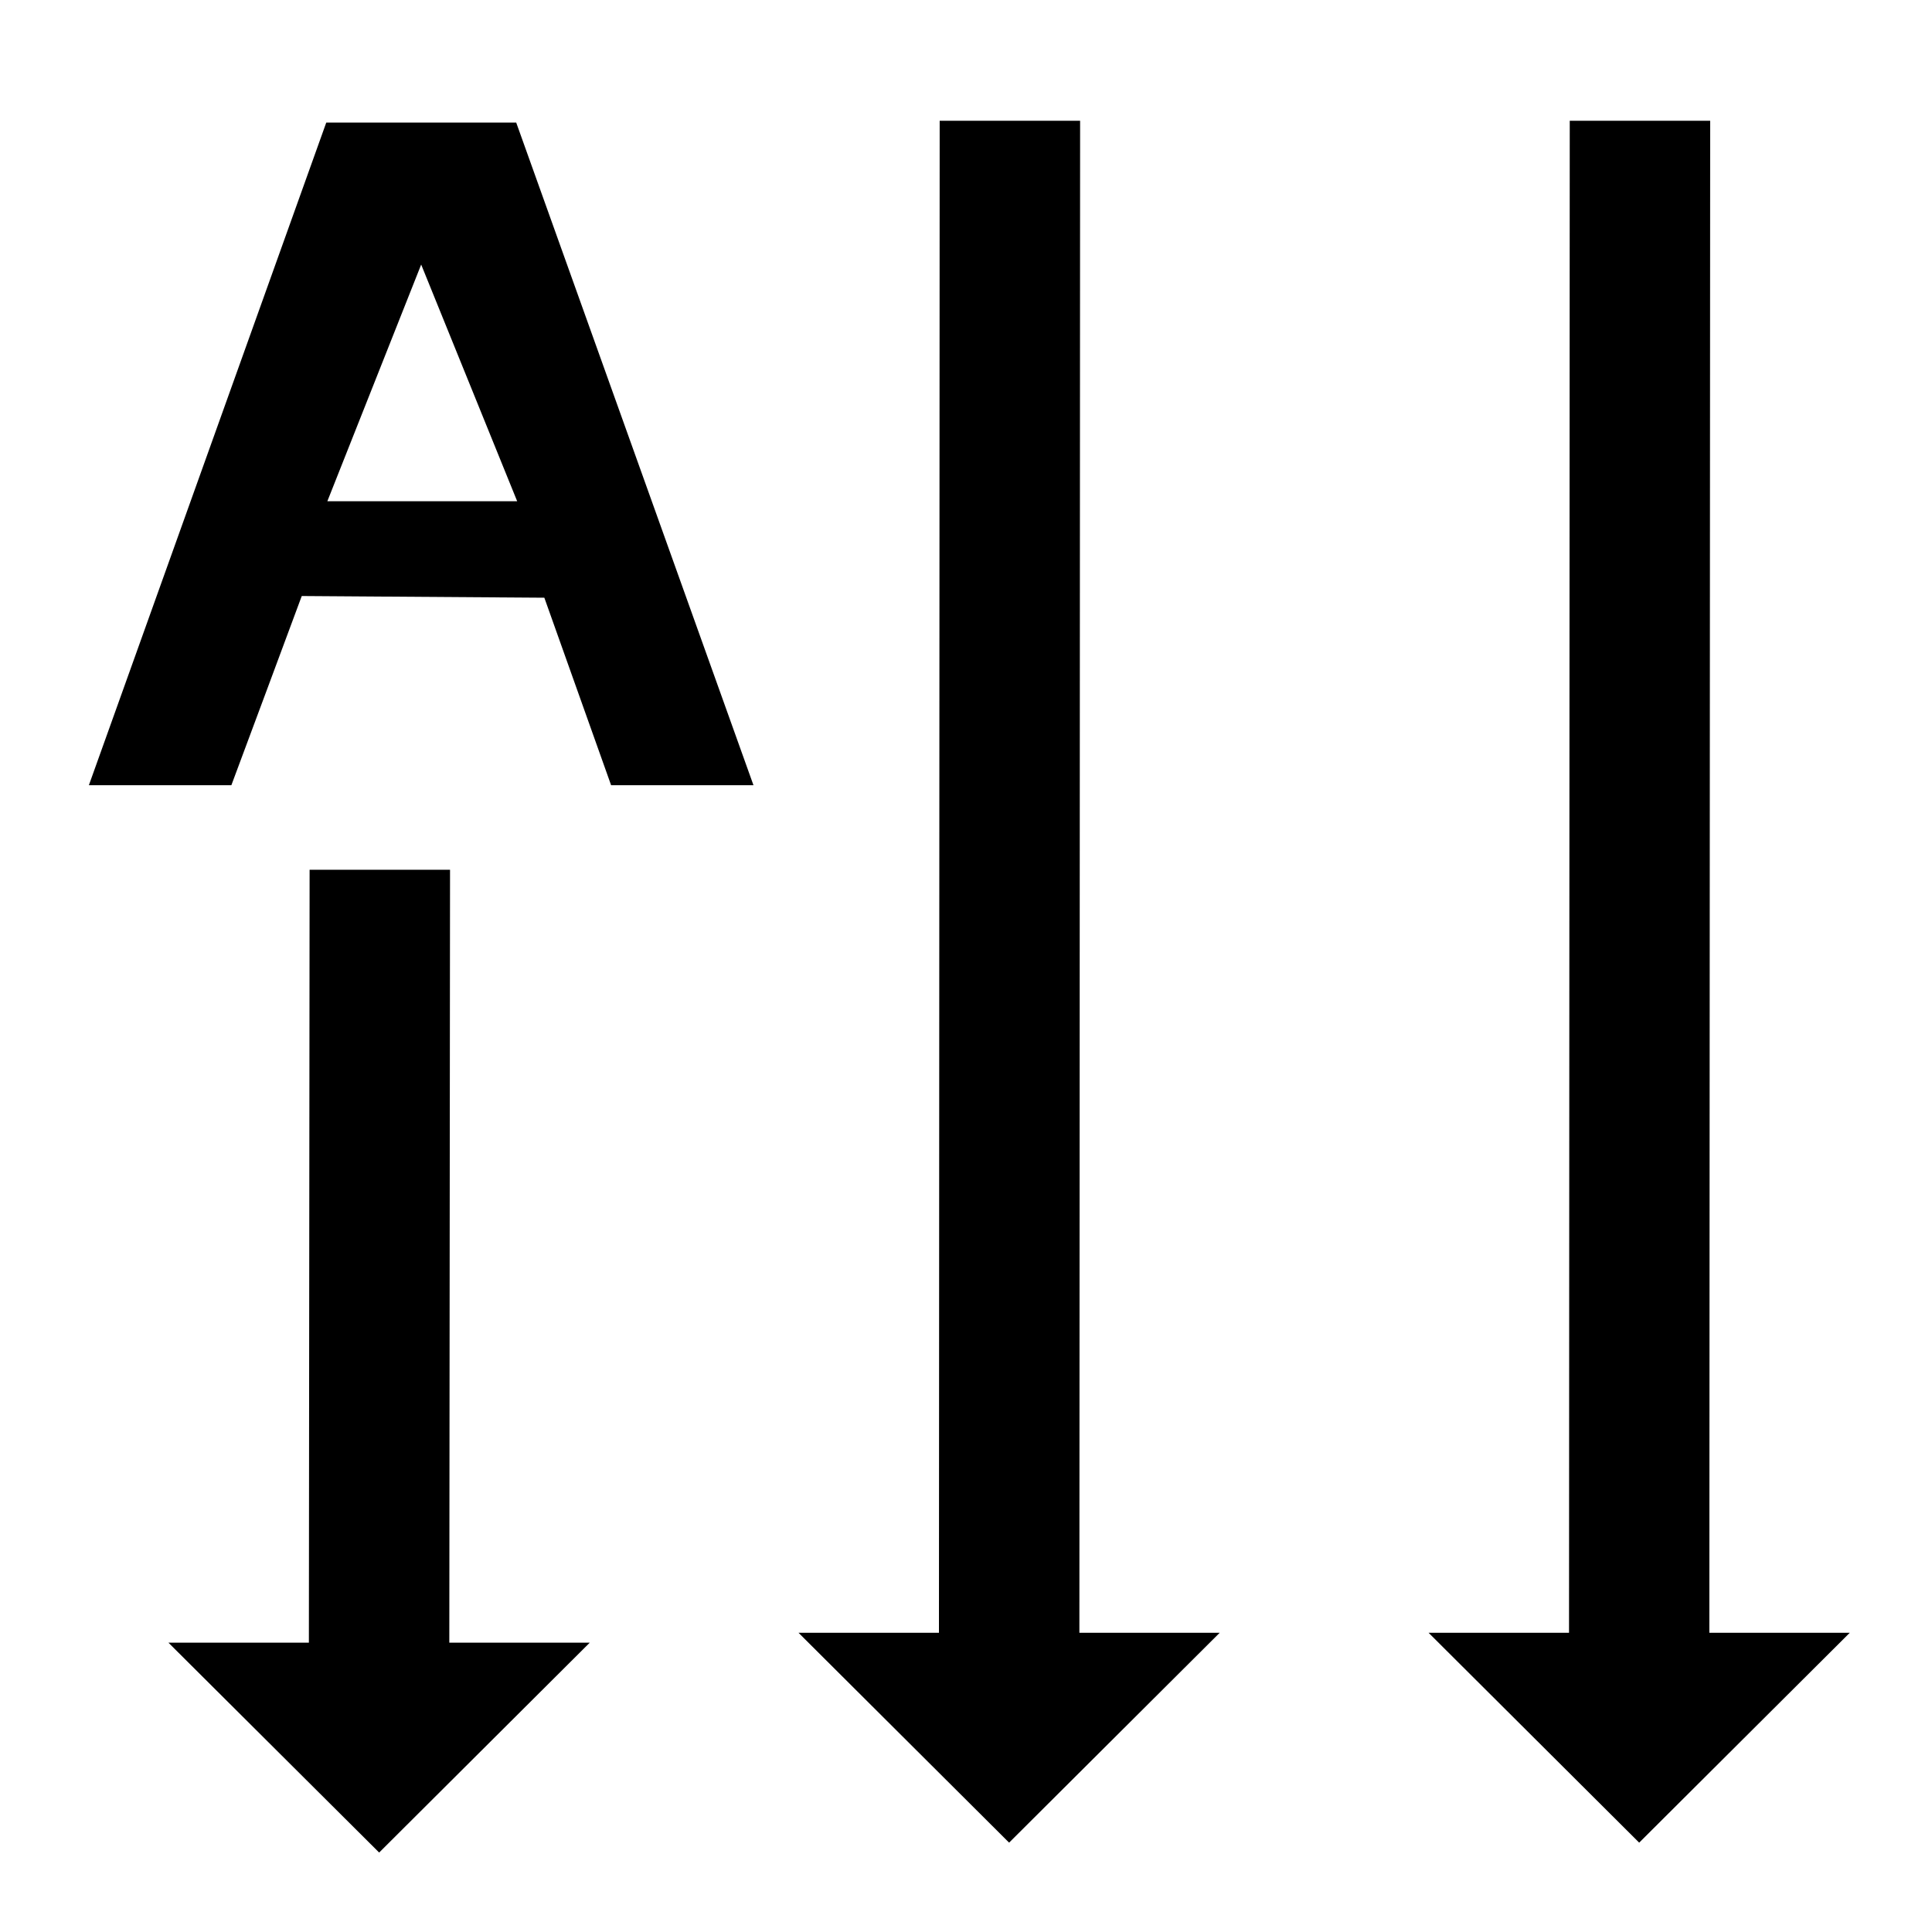
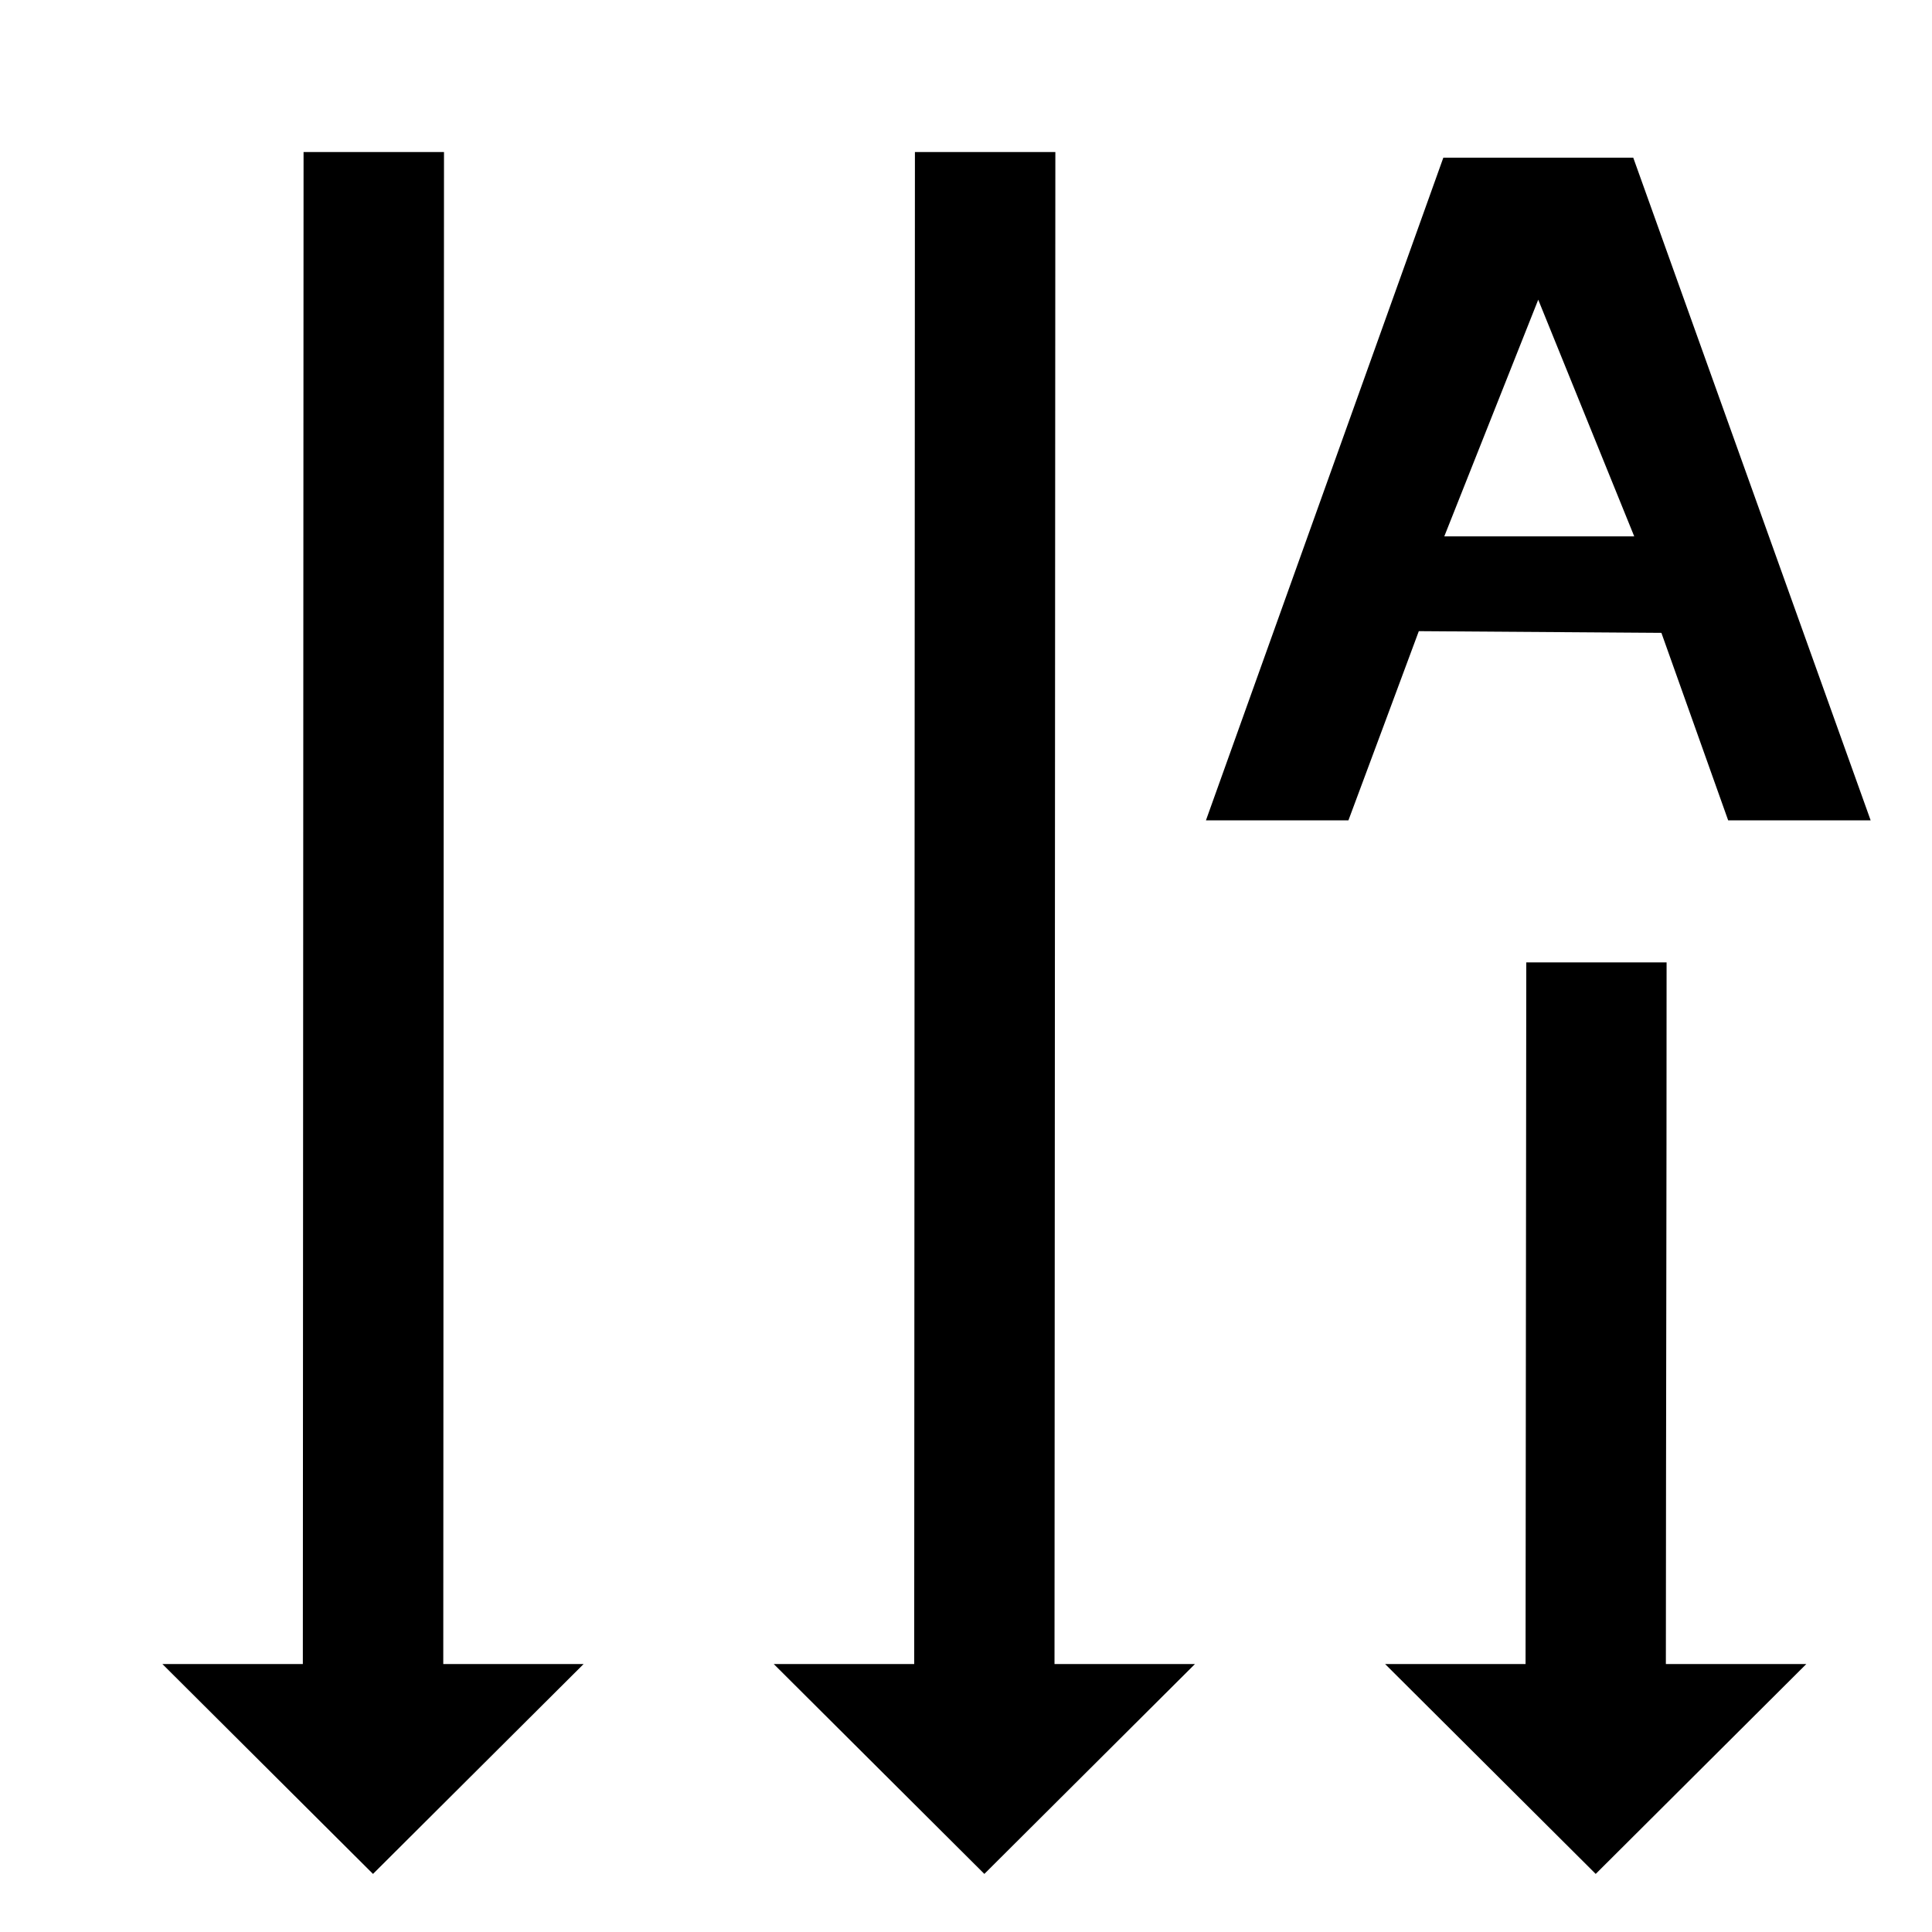
- <svg xmlns="http://www.w3.org/2000/svg" viewBox="0 0 16 16" height="16" width="16" id="svg1" version="1.1">
+ <svg xmlns="http://www.w3.org/2000/svg" version="1.1" id="svg1" width="16" height="16" viewBox="0 0 16 16">
+   <style id="style2501" />
  <defs id="defs913" />
-   <g id="frmt-text-direction-vertical" transform="matrix(0.999375,0,0,1,-558.6508,-805.3622)">
-     <path style="opacity:0;fill:none" d="m 559,805.362 h 16 v 16 h -16 z" id="rect15925" />
+   <g transform="matrix(0.999375,0,0,1,-558.6508,-805.3622)" id="frmt-text-direction-vertical">
+     <path id="rect15925" d="m 559,805.362 h 16 v 16 h -16 z" style="opacity:0;fill:none" />
  </g>
-   <path style="opacity:1;stroke-width:0.581" d="M 3.727,7.203 H 2.564 l -0.006,6.401 H 1.395 L 3.14,15.342 4.884,13.604 H 3.721 Z" id="path994" />
-   <path id="path15977" d="M 8.945,1 H 7.782 l -0.006,12.522 H 6.613 l 1.744,1.738 1.744,-1.738 H 8.939 Z" style="opacity:1;stroke-width:0.581" />
-   <path style="opacity:1;stroke-width:0.785" d="M 2.702,1.015 0.736,6.503 H 1.916 c 0.584,-1.568 0,7.89e-4 0.583,-1.567 l 2.009,0.014 0.553,1.553 H 6.24 L 4.275,1.015 Z m 0.786,1.176 0.795,1.96 H 2.711 Z" id="path15981" />
-   <path style="opacity:1;stroke-width:0.581" d="M 14.163,1 H 13 l -0.006,12.522 h -1.163 l 1.744,1.738 1.744,-1.738 h -1.163 z" id="path996" />
+   <path id="path994" d="m 13.803,7.97 h -1.163 l -0.006,5.811 h -1.163 l 1.744,1.738 1.744,-1.738 h -1.163 c 0.001,-2.134 0.006,-3.677 0.006,-5.811 z" style="opacity:1;stroke-width:0.581" />
+   <path style="opacity:1;stroke-width:0.581" d="m 8.74,1.259 h -1.163 l -0.006,12.522 h -1.163 l 1.744,1.738 1.744,-1.738 h -1.163 z" id="path15977" />
+   <path id="path15981" d="m 11.953,1.306 -1.966,5.488 h 1.18 c 0.584,-1.568 0,7.89e-4 0.583,-1.567 l 2.009,0.014 0.553,1.553 h 1.18 l -1.966,-5.488 z m 0.786,1.176 0.795,1.96 h -1.573 z" style="opacity:1;stroke-width:0.785" />
+   <path id="path996" d="m 3.677,1.259 h -1.163 l -0.006,12.522 h -1.163 l 1.744,1.738 1.744,-1.738 H 3.671 Z" style="opacity:1;stroke-width:0.581" />
</svg>
